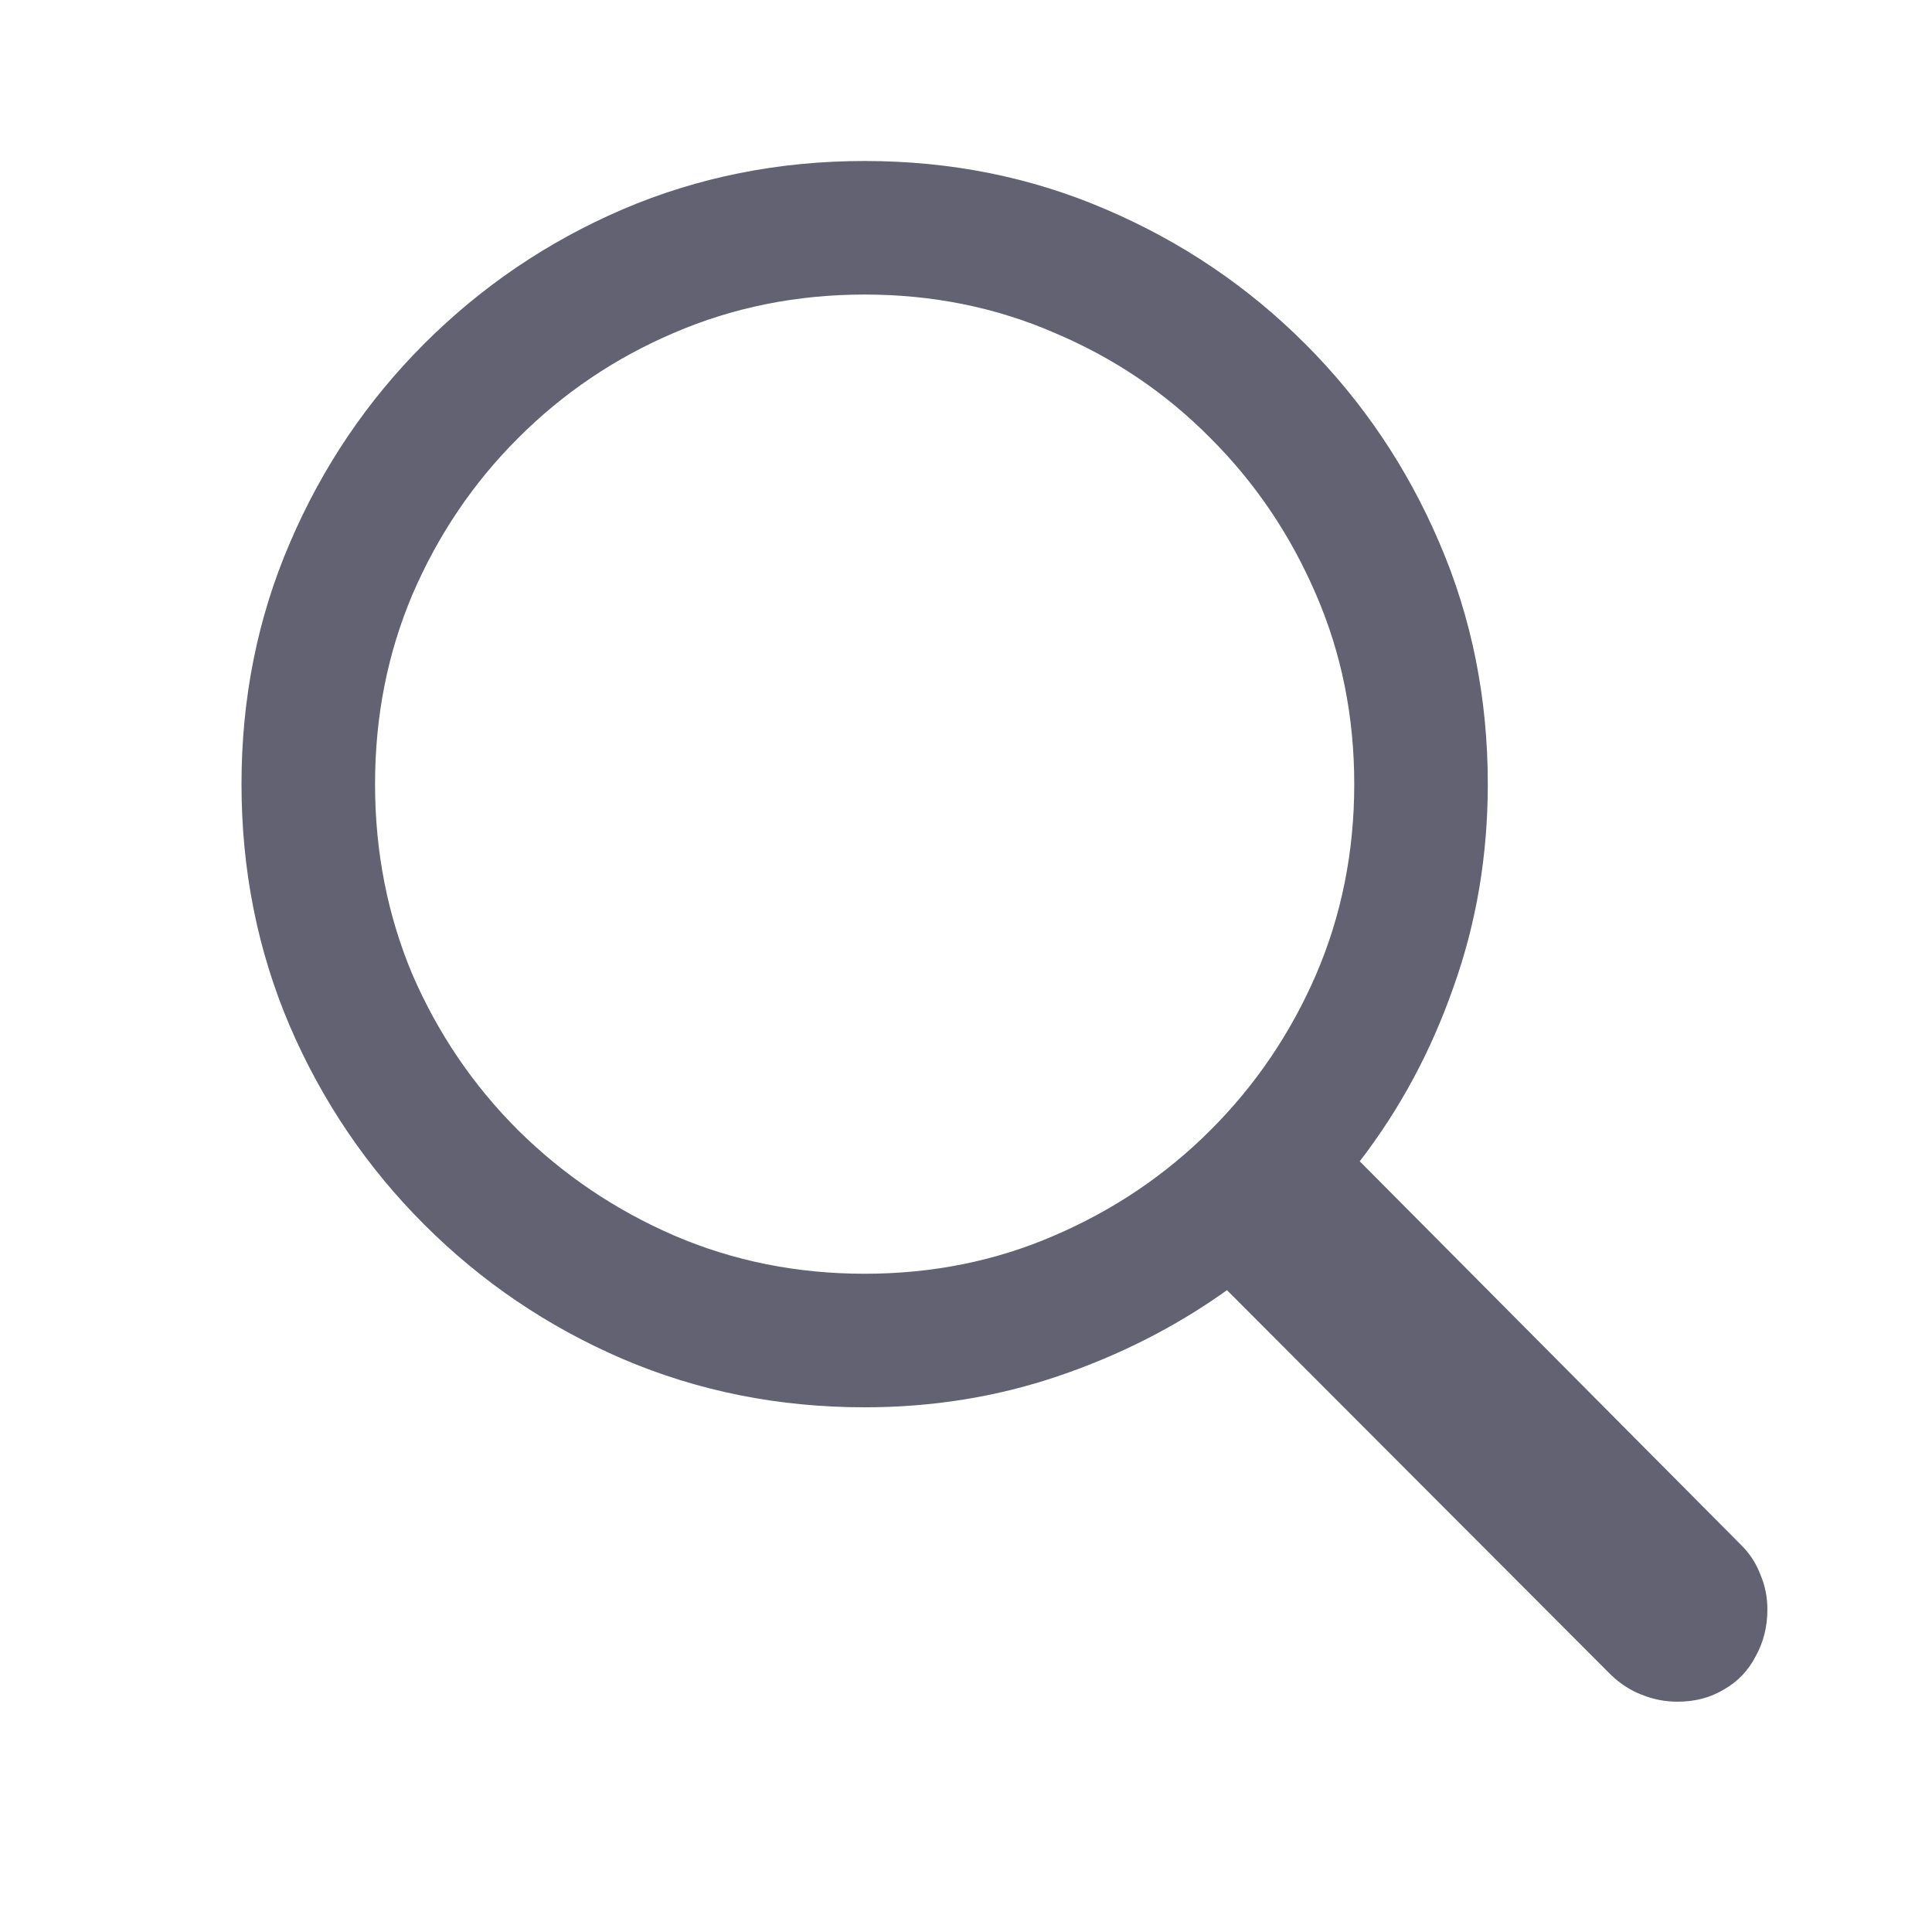
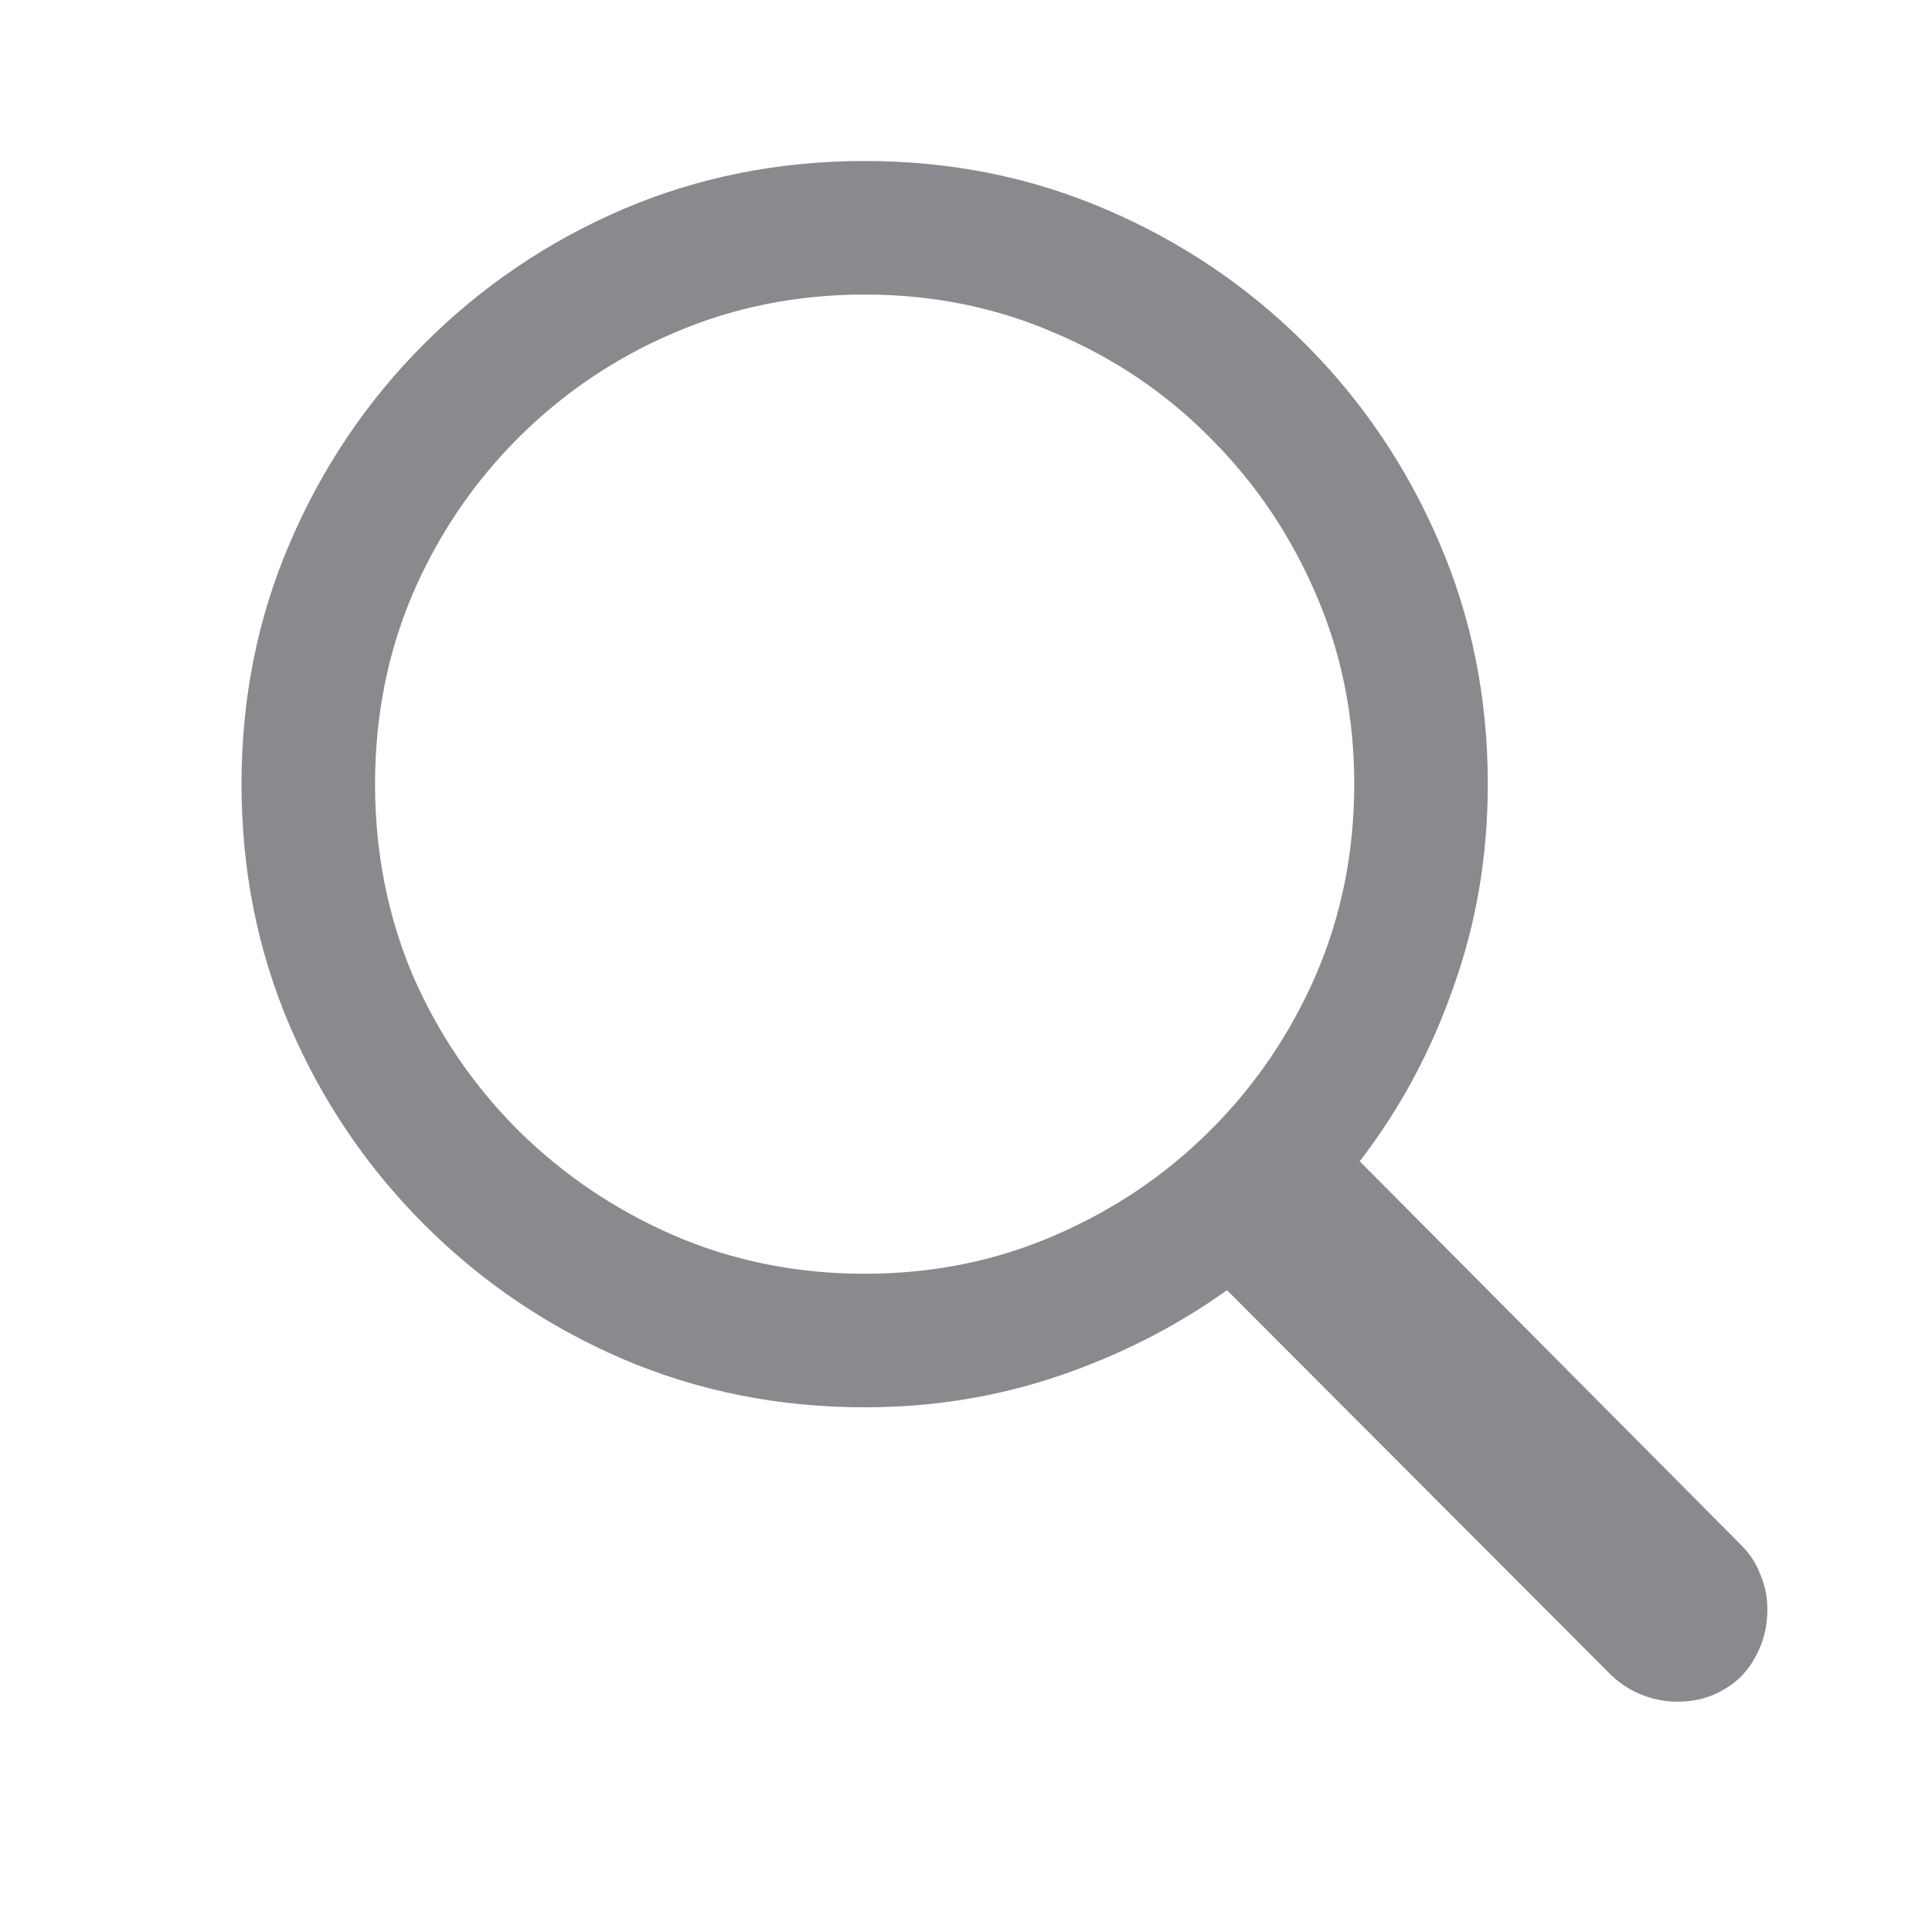
<svg xmlns="http://www.w3.org/2000/svg" width="24" height="24" viewBox="0 0 24 24" fill="none">
-   <path d="M3 9.741C3 8.674 3.2 7.675 3.601 6.744C4.002 5.806 4.559 4.981 5.27 4.27C5.981 3.559 6.803 3.002 7.734 2.601C8.672 2.2 9.674 2 10.741 2C11.808 2 12.807 2.2 13.738 2.601C14.676 3.002 15.501 3.559 16.212 4.27C16.923 4.981 17.48 5.806 17.881 6.744C18.282 7.675 18.482 8.674 18.482 9.741C18.482 10.627 18.34 11.468 18.055 12.263C17.777 13.059 17.389 13.78 16.891 14.426L21.635 19.199C21.738 19.302 21.816 19.422 21.867 19.558C21.926 19.694 21.955 19.839 21.955 19.994C21.955 20.208 21.906 20.402 21.809 20.576C21.719 20.751 21.589 20.887 21.421 20.984C21.253 21.087 21.059 21.139 20.839 21.139C20.684 21.139 20.535 21.11 20.393 21.052C20.257 21 20.131 20.919 20.015 20.809L15.242 16.027C14.608 16.48 13.91 16.835 13.147 17.094C12.384 17.353 11.582 17.482 10.741 17.482C9.674 17.482 8.672 17.282 7.734 16.881C6.803 16.48 5.981 15.923 5.27 15.212C4.559 14.501 4.002 13.679 3.601 12.748C3.2 11.81 3 10.808 3 9.741ZM4.659 9.741C4.659 10.582 4.814 11.371 5.124 12.108C5.441 12.839 5.878 13.482 6.434 14.038C6.997 14.595 7.643 15.031 8.374 15.348C9.111 15.665 9.9 15.823 10.741 15.823C11.582 15.823 12.367 15.665 13.098 15.348C13.835 15.031 14.482 14.595 15.038 14.038C15.595 13.482 16.031 12.839 16.348 12.108C16.665 11.371 16.823 10.582 16.823 9.741C16.823 8.9 16.665 8.115 16.348 7.384C16.031 6.647 15.595 6 15.038 5.444C14.482 4.881 13.835 4.445 13.098 4.134C12.367 3.817 11.582 3.659 10.741 3.659C9.9 3.659 9.111 3.817 8.374 4.134C7.643 4.445 6.997 4.881 6.434 5.444C5.878 6 5.441 6.647 5.124 7.384C4.814 8.115 4.659 8.9 4.659 9.741Z" fill="#626273" />
+   <path d="M3 9.741C3 8.674 3.2 7.675 3.601 6.744C4.002 5.806 4.559 4.981 5.27 4.27C5.981 3.559 6.803 3.002 7.734 2.601C8.672 2.2 9.674 2 10.741 2C11.808 2 12.807 2.2 13.738 2.601C14.676 3.002 15.501 3.559 16.212 4.27C16.923 4.981 17.48 5.806 17.881 6.744C18.282 7.675 18.482 8.674 18.482 9.741C18.482 10.627 18.34 11.468 18.055 12.263C17.777 13.059 17.389 13.78 16.891 14.426L21.635 19.199C21.738 19.302 21.816 19.422 21.867 19.558C21.926 19.694 21.955 19.839 21.955 19.994C21.955 20.208 21.906 20.402 21.809 20.576C21.719 20.751 21.589 20.887 21.421 20.984C21.253 21.087 21.059 21.139 20.839 21.139C20.684 21.139 20.535 21.11 20.393 21.052C20.257 21 20.131 20.919 20.015 20.809L15.242 16.027C14.608 16.48 13.91 16.835 13.147 17.094C12.384 17.353 11.582 17.482 10.741 17.482C9.674 17.482 8.672 17.282 7.734 16.881C6.803 16.48 5.981 15.923 5.27 15.212C4.559 14.501 4.002 13.679 3.601 12.748C3.2 11.81 3 10.808 3 9.741ZM4.659 9.741C4.659 10.582 4.814 11.371 5.124 12.108C5.441 12.839 5.878 13.482 6.434 14.038C6.997 14.595 7.643 15.031 8.374 15.348C9.111 15.665 9.9 15.823 10.741 15.823C11.582 15.823 12.367 15.665 13.098 15.348C13.835 15.031 14.482 14.595 15.038 14.038C15.595 13.482 16.031 12.839 16.348 12.108C16.665 11.371 16.823 10.582 16.823 9.741C16.823 8.9 16.665 8.115 16.348 7.384C16.031 6.647 15.595 6 15.038 5.444C14.482 4.881 13.835 4.445 13.098 4.134C12.367 3.817 11.582 3.659 10.741 3.659C9.9 3.659 9.111 3.817 8.374 4.134C7.643 4.445 6.997 4.881 6.434 5.444C5.878 6 5.441 6.647 5.124 7.384C4.814 8.115 4.659 8.9 4.659 9.741Z" fill="#3C3C43" fill-opacity="0.6" />
</svg>
